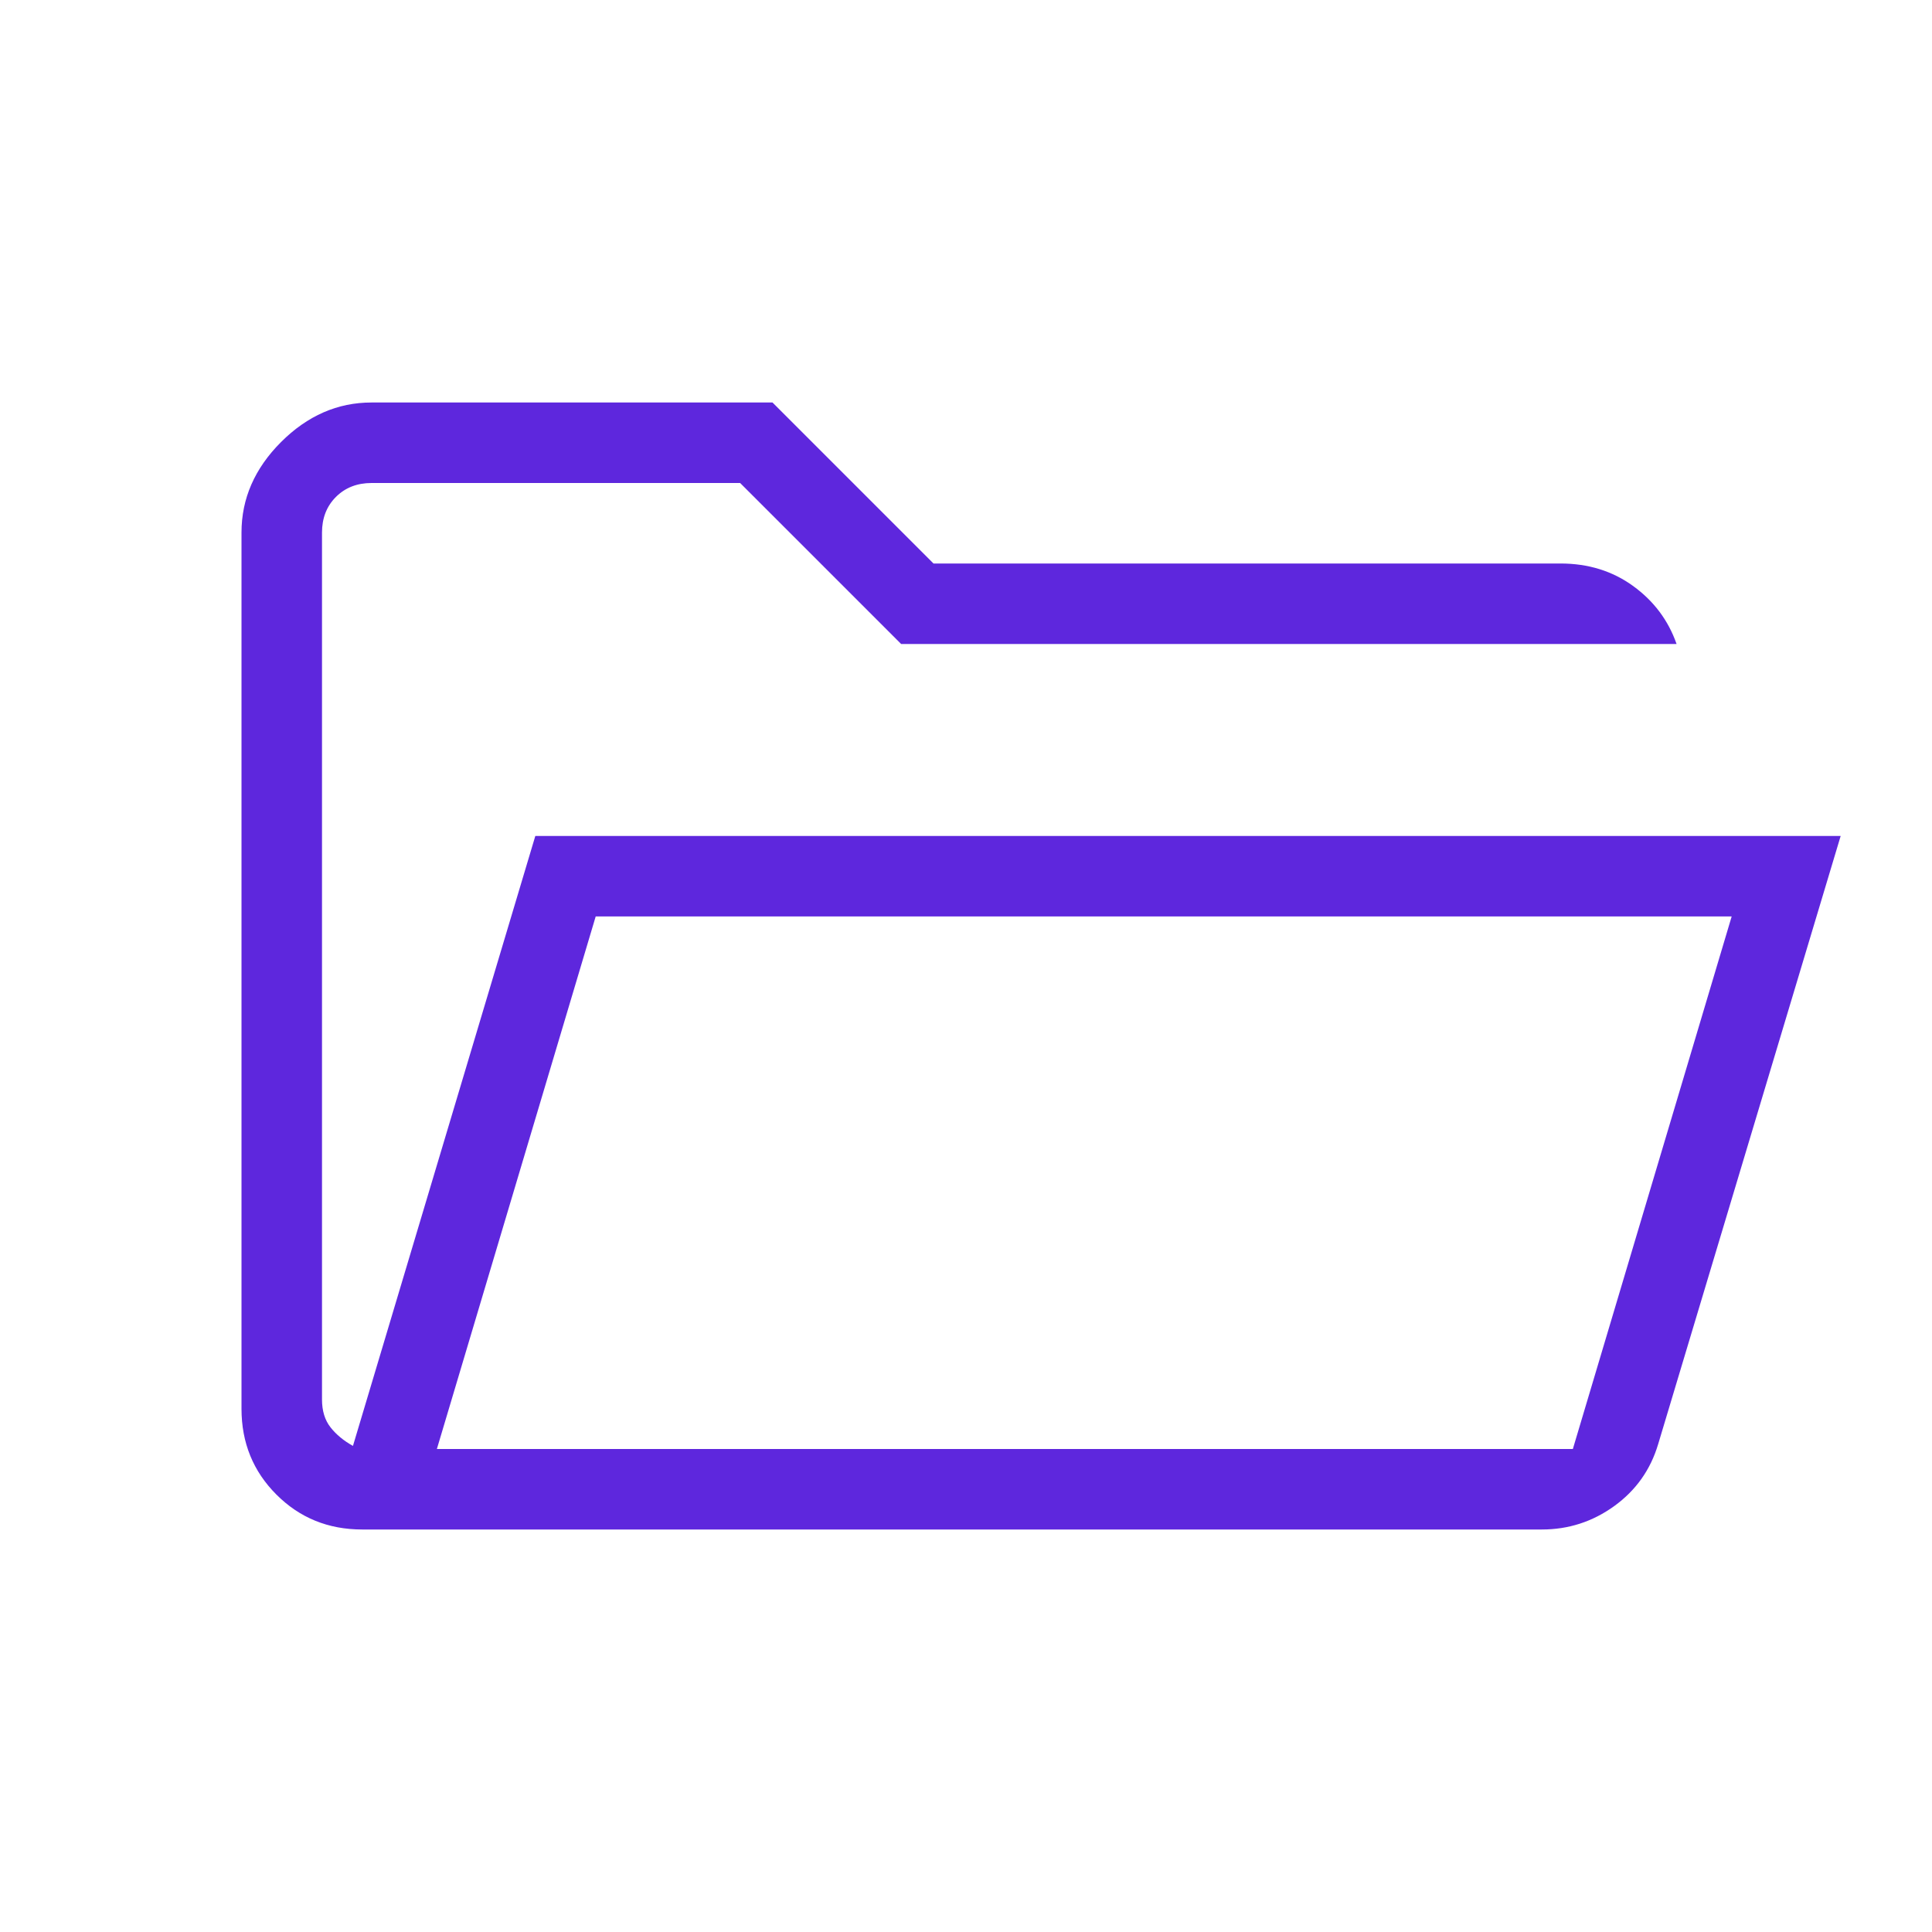
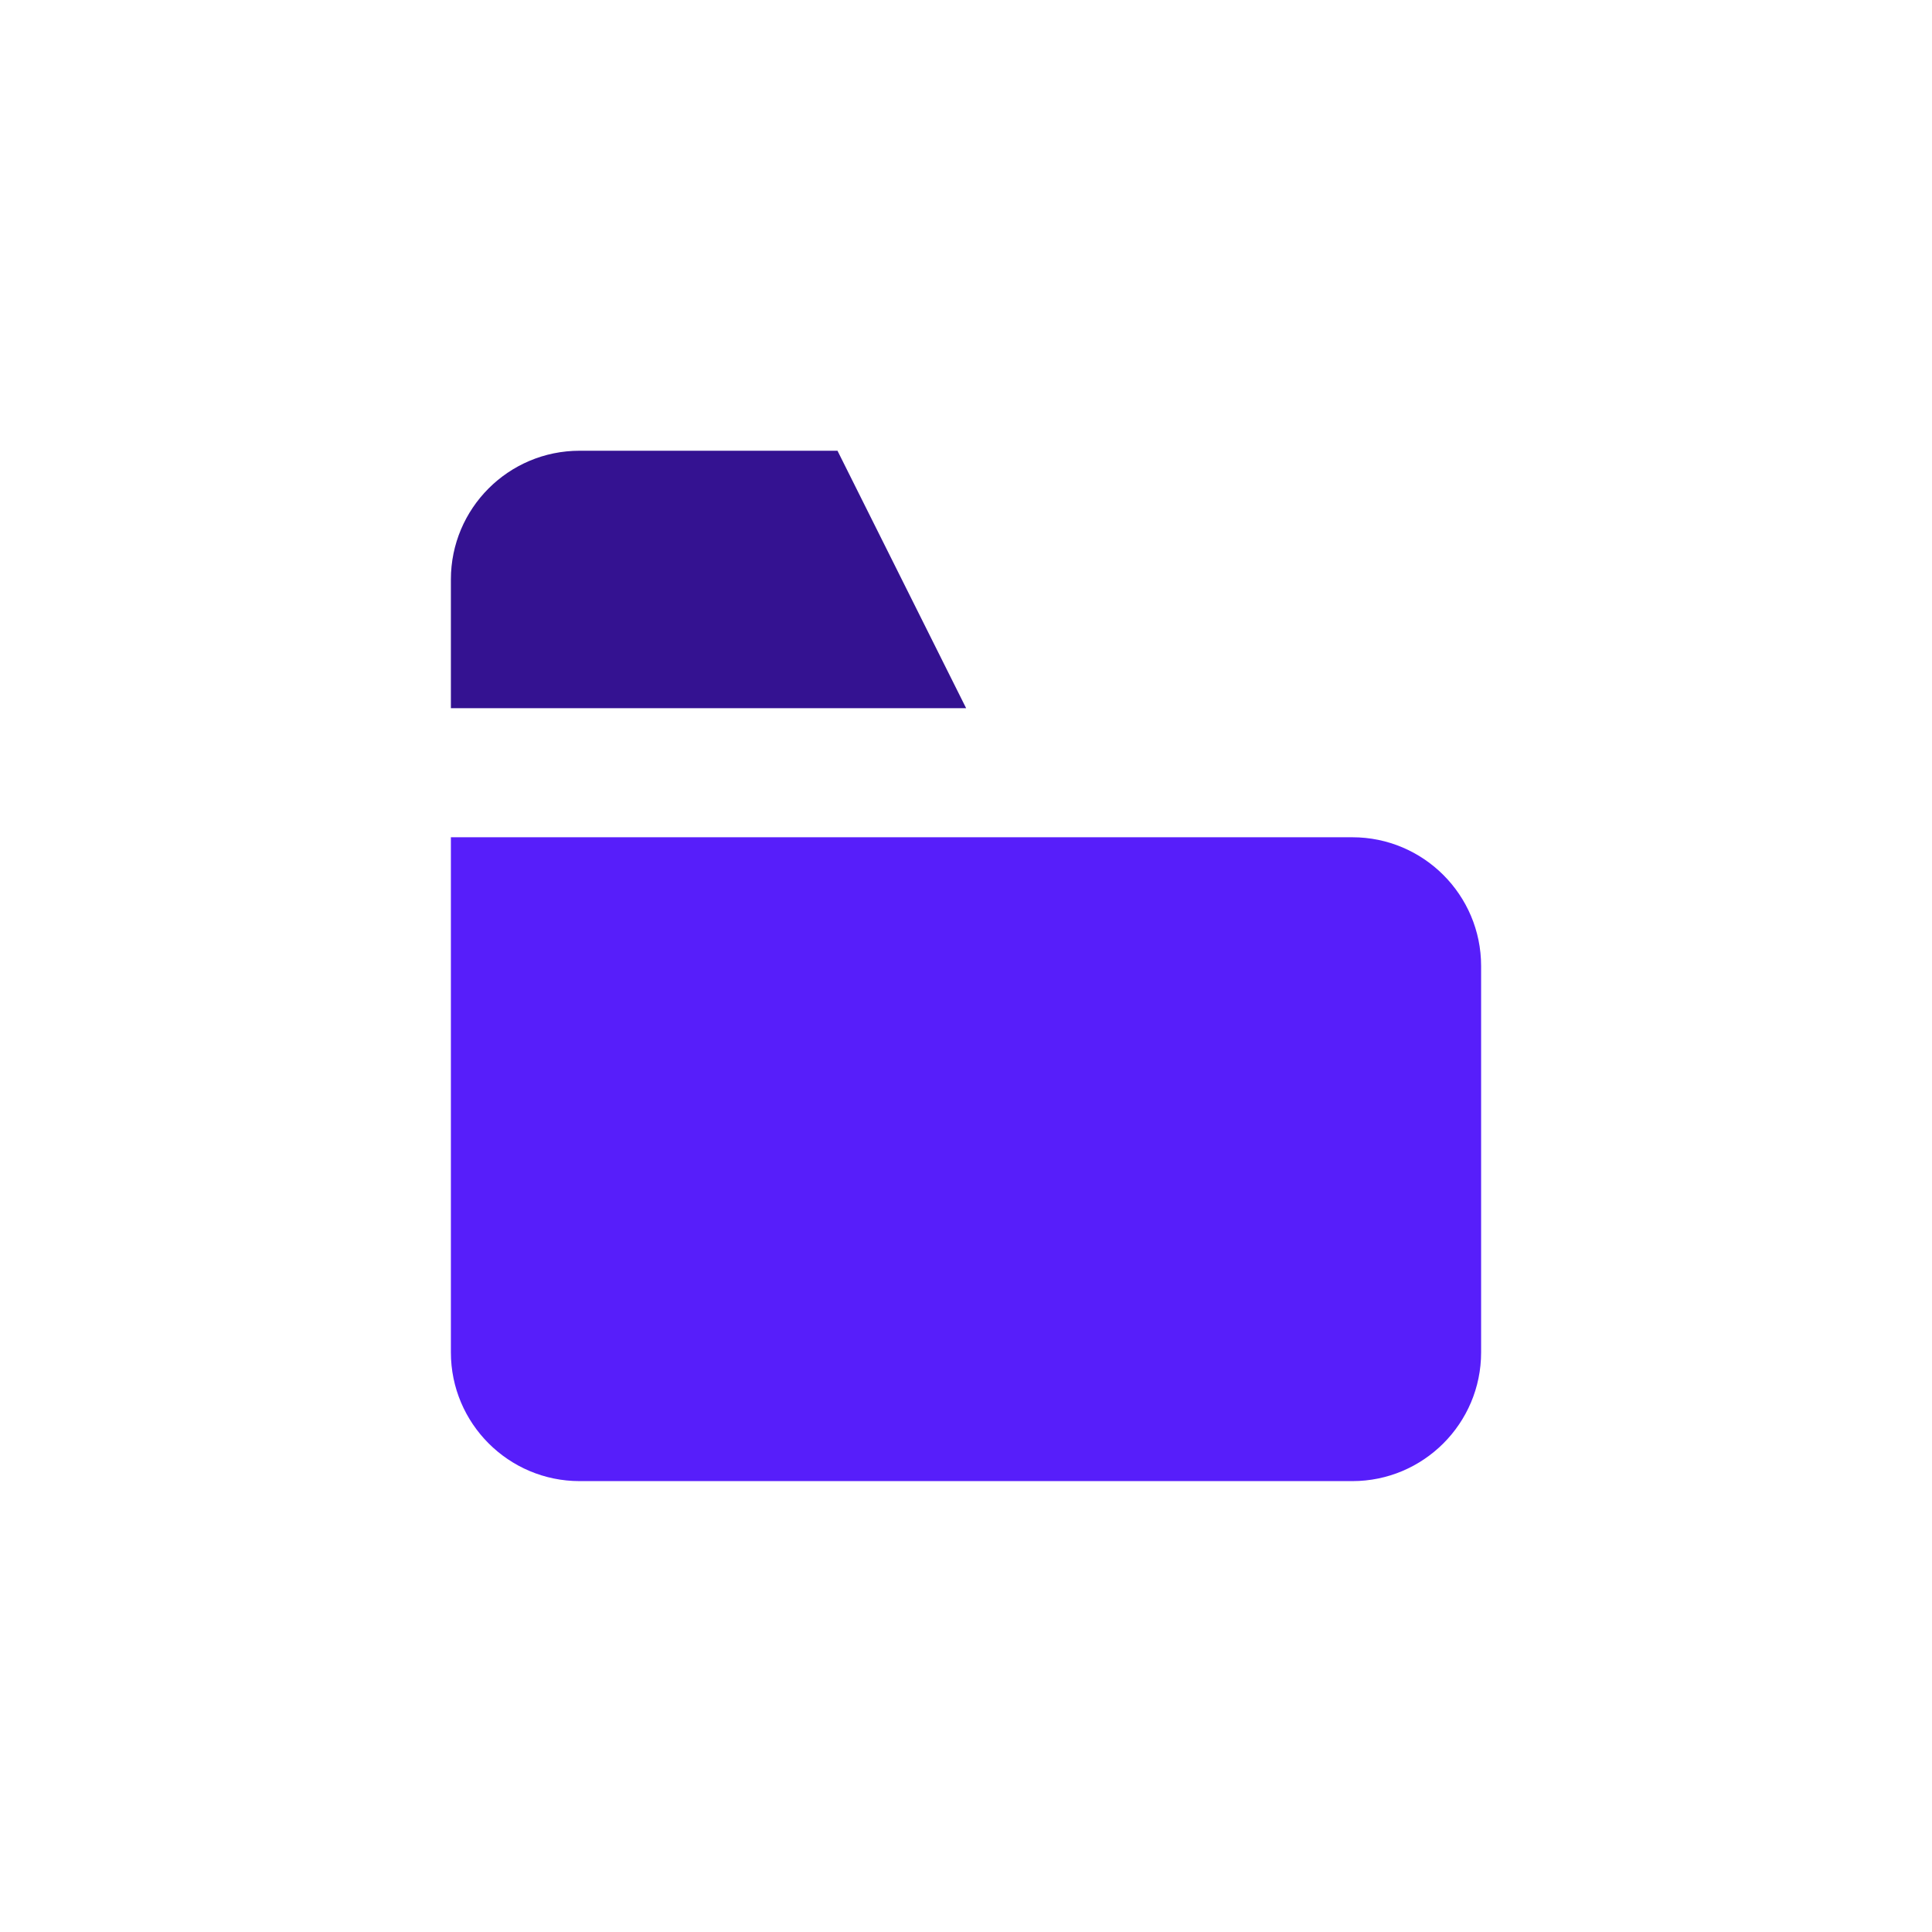
- <svg xmlns="http://www.w3.org/2000/svg" height="24px" viewBox="0 -960 960 960" width="24px" fill="#5e27dd">
-   <path d="M180-200q-25.31 0-42.65-17.35Q120-234.69 120-260v-435.38q0-25.31 19.65-44.97Q159.31-760 184.62-760h199.23l80 80h311.53q20.7 0 36.12 11.19 15.42 11.19 21.58 28.81H447.77l-80-80H184.62q-10.77 0-17.7 6.92-6.92 6.93-6.92 17.7v430.76q0 8.47 4.23 13.85 4.23 5.39 11.15 9.23L266-544.62h648.62l-90.7 302.24q-5.69 19.07-21.8 30.73Q786-200 766.15-200H180Zm37.08-40h564.46l78.92-264.62H296L217.08-240Zm0 0L296-504.62 217.08-240ZM160-640v-80 80Z" />
+ <svg xmlns="http://www.w3.org/2000/svg" id="Ebene_1" viewBox="0 0 127.56 127.56">
+   <defs>
+     <style>
+       .cls-1 {
+         fill: #571efa;
+       }
+ 
+       .cls-2 {
+         fill: #341291;
+       }
+     </style>
+   </defs>
+   <path class="cls-1" d="M29.76,55.28h59.53c4.69,0,8.5,3.81,8.5,8.5v25.51c0,4.69-3.81,8.5-8.5,8.5h-51.02c-4.69,0-8.5-3.81-8.5-8.5v-34.02h0Z" />
+   <path class="cls-2" d="M55.28,29.76h-17.01c-4.7,0-8.5,3.81-8.5,8.5v8.5h34.02l-8.5-17.01Z" />
</svg>
